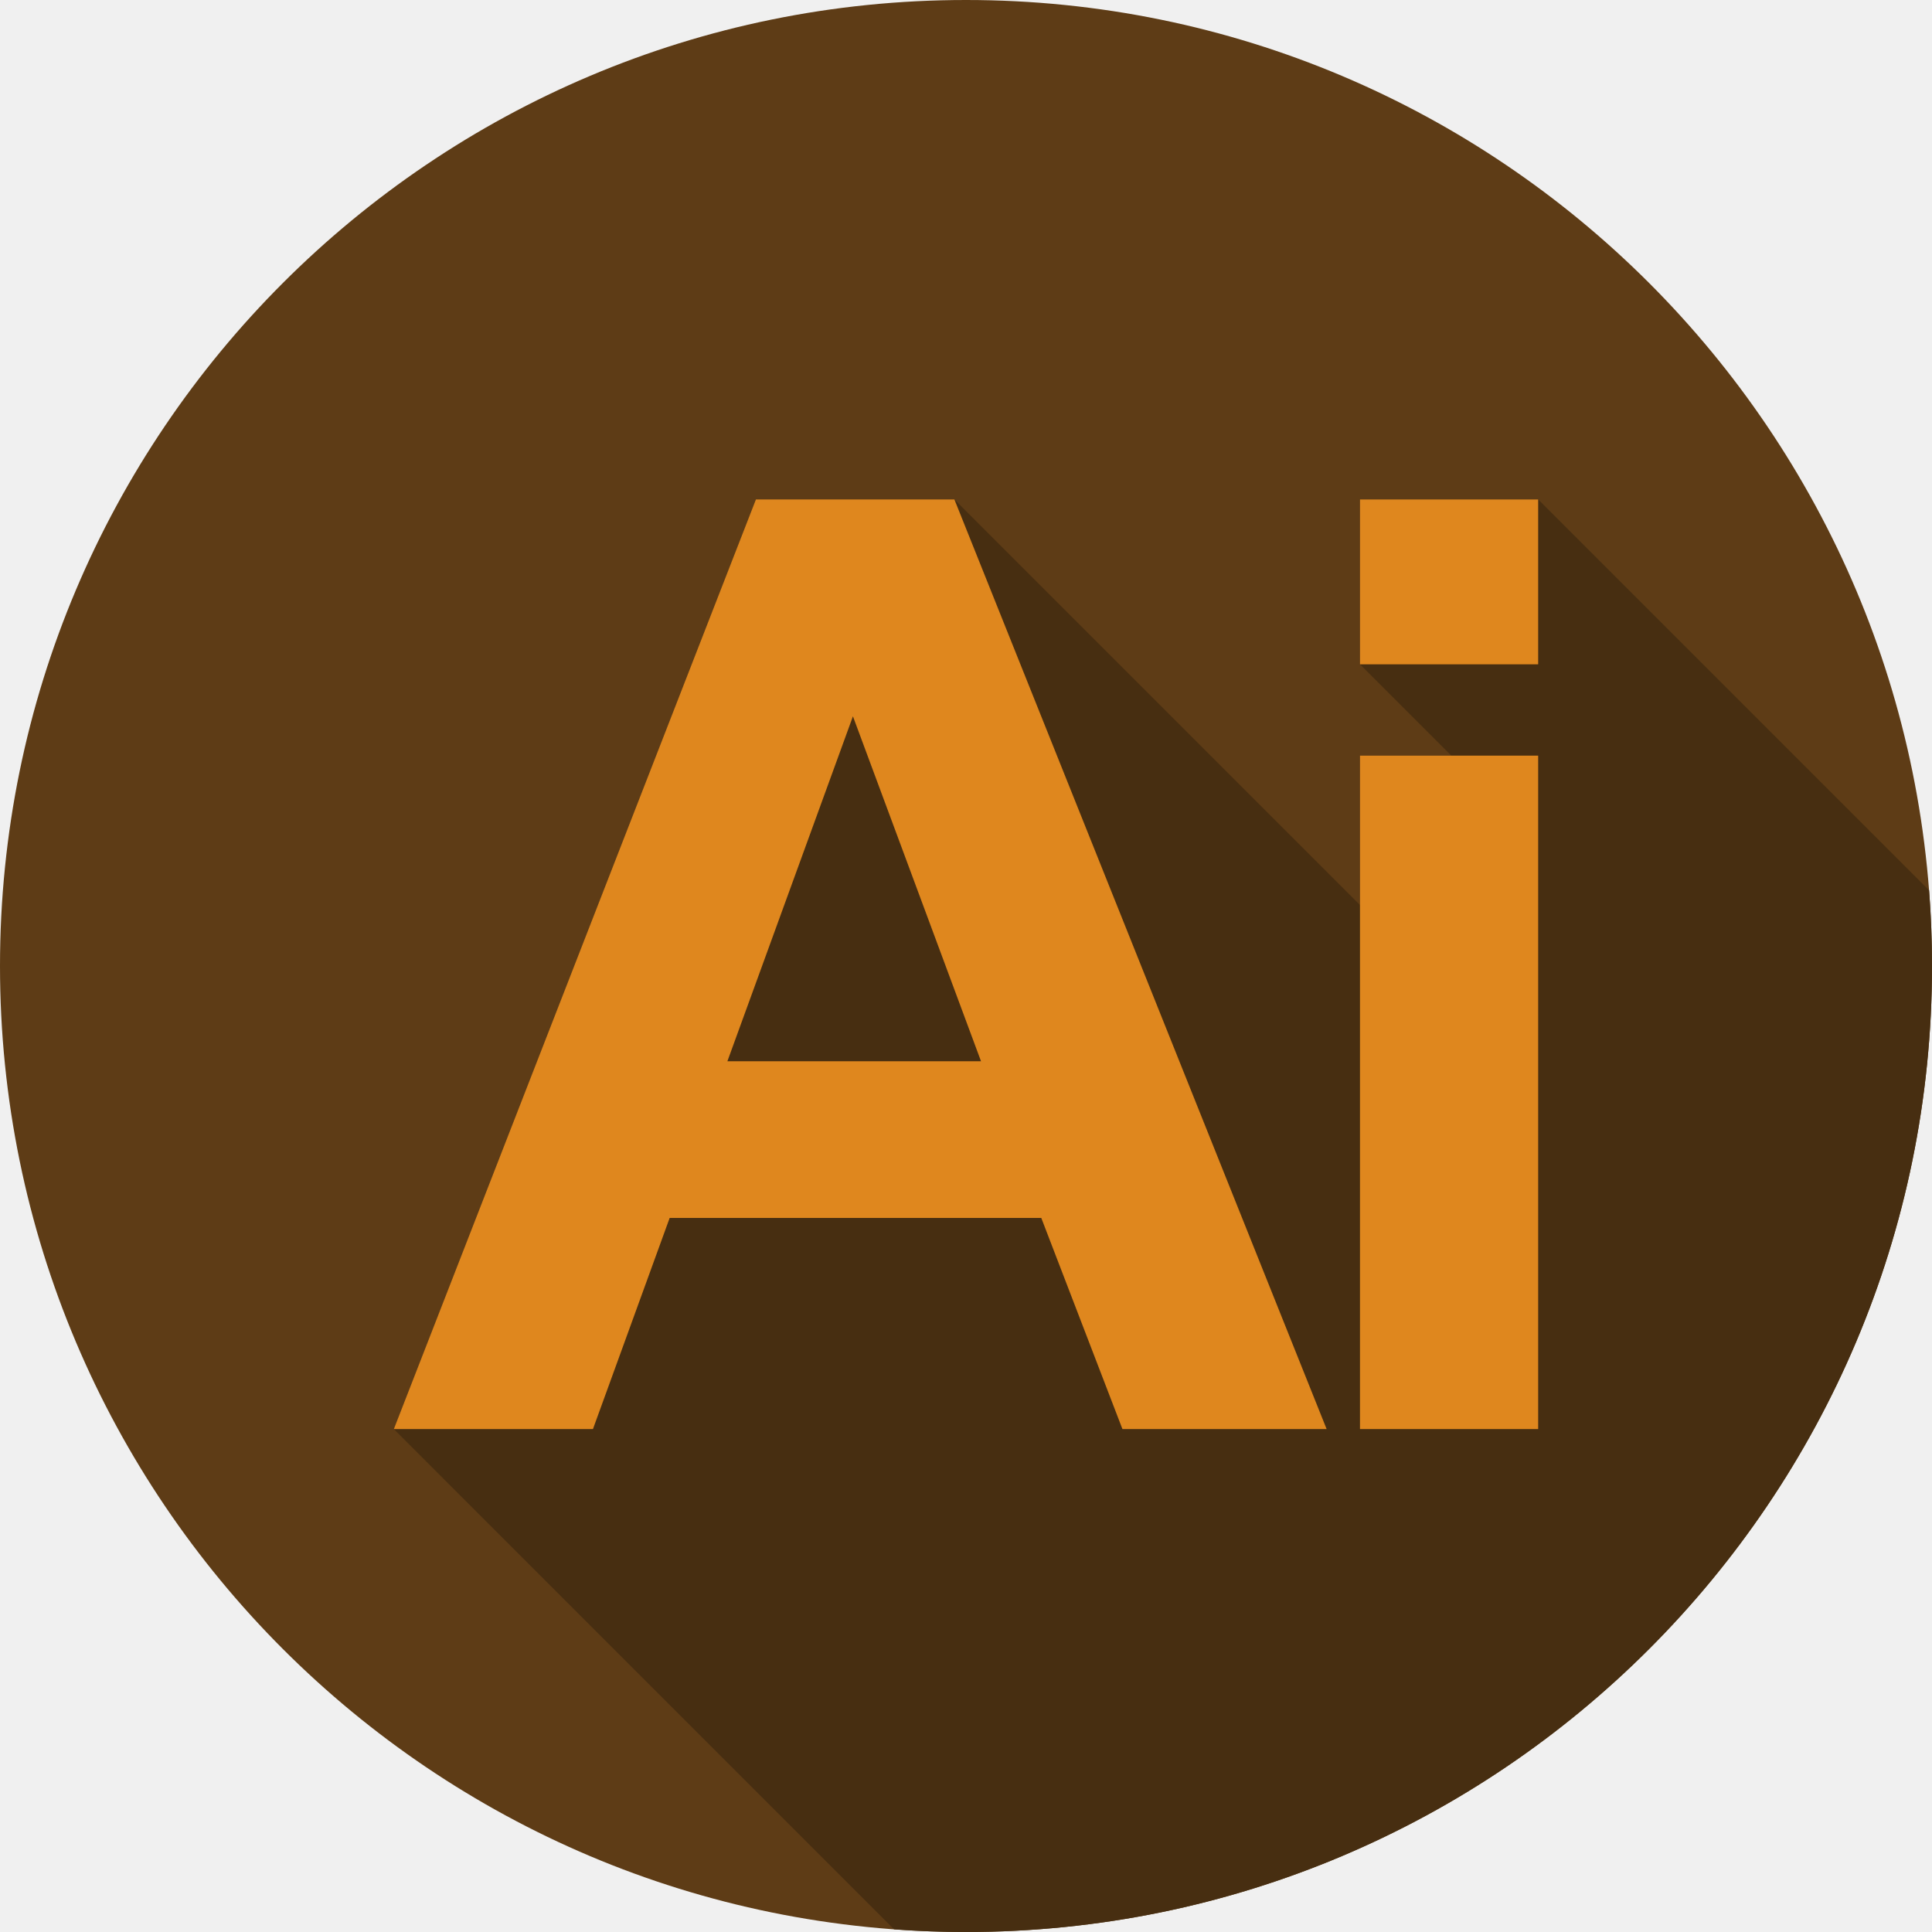
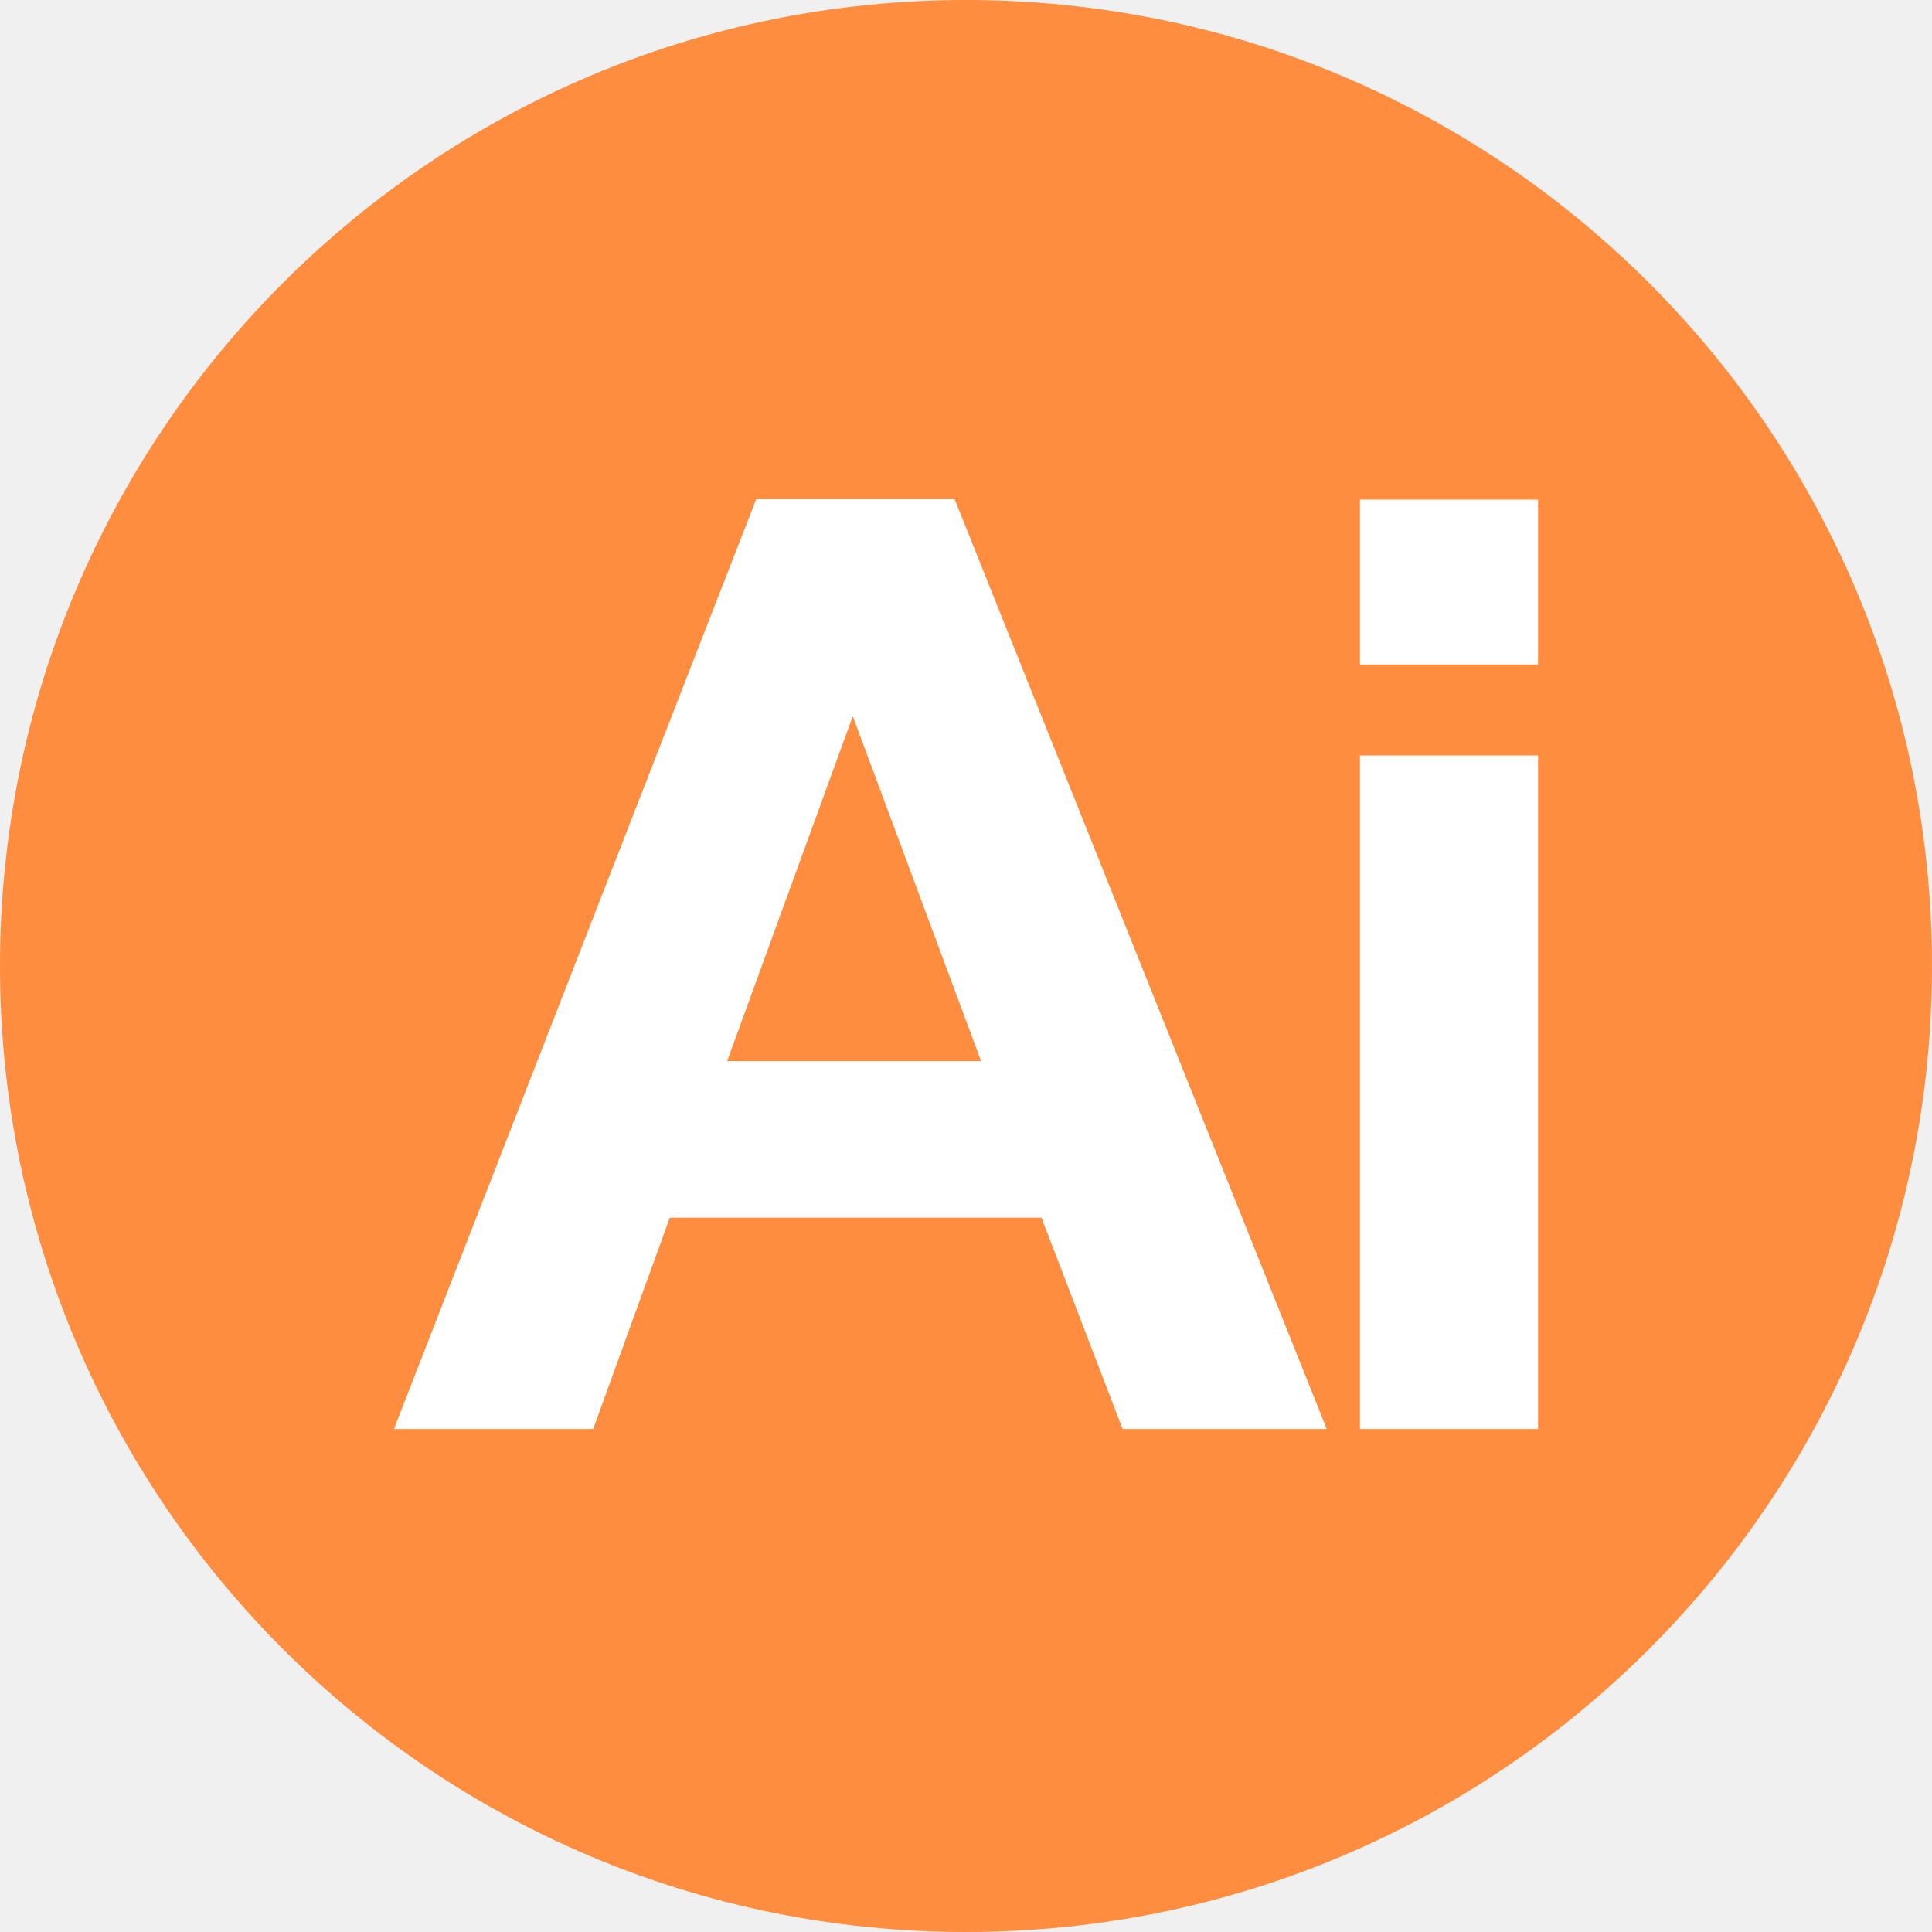
<svg xmlns="http://www.w3.org/2000/svg" version="1.1" id="Capa_1" x="0px" y="0px" viewBox="0 0 512 512" style="enable-background:new 0 0 512 512;" xml:space="preserve">
-   <circle style="fill:#5E3C16;" cx="256" cy="256" r="256" />
-   <path style="fill:#472E11;" d="M511.222,235.949L407.631,132.358H360.41v43.693l24.199,24.199H360.41v39.592L252.925,132.358h-52.6  l-95.956,246.361l132.576,132.577C243.237,511.757,249.59,512,256,512c141.385,0,256-114.615,256-256  C512,249.251,511.735,242.566,511.222,235.949z" />
+   <style type="text/css">
+ 	.st0{fill:#FF8D3F;}
+ 	.st1{fill:#FFFFFF;}
+ </style>
+   <circle class="st0" cx="256" cy="256" r="256" />
  <g>
-     <path style="fill:#DF871E;" d="M351.57,378.719h-54.112l-21.51-55.961h-98.477l-20.334,55.961h-52.768l95.956-246.361h52.599   L351.57,378.719z M259.983,281.249l-33.946-91.419l-33.274,91.419H259.983z" />
-     <path style="fill:#DF871E;" d="M360.41,176.051v-43.693h47.221v43.693H360.41z M360.41,378.719V200.25h47.221v178.468H360.41z" />
+     <path class="st1" d="M351.6,378.7h-54.1l-21.5-56h-98.5l-20.3,56h-52.8l96-246.4h52.6L351.6,378.7z M260,281.2L226,189.8   l-33.3,91.4H260z" />
+     <path class="st1" d="M360.4,176.1v-43.7h47.2v43.7H360.4z M360.4,378.7V200.2h47.2v178.5L360.4,378.7L360.4,378.7z" />
  </g>
-   <g>
- </g>
-   <g>
- </g>
-   <g>
- </g>
-   <g>
- </g>
-   <g>
- </g>
-   <g>
- </g>
-   <g>
- </g>
-   <g>
- </g>
-   <g>
- </g>
-   <g>
- </g>
-   <g>
- </g>
-   <g>
- </g>
-   <g>
- </g>
-   <g>
- </g>
-   <g>
- </g>
</svg>
